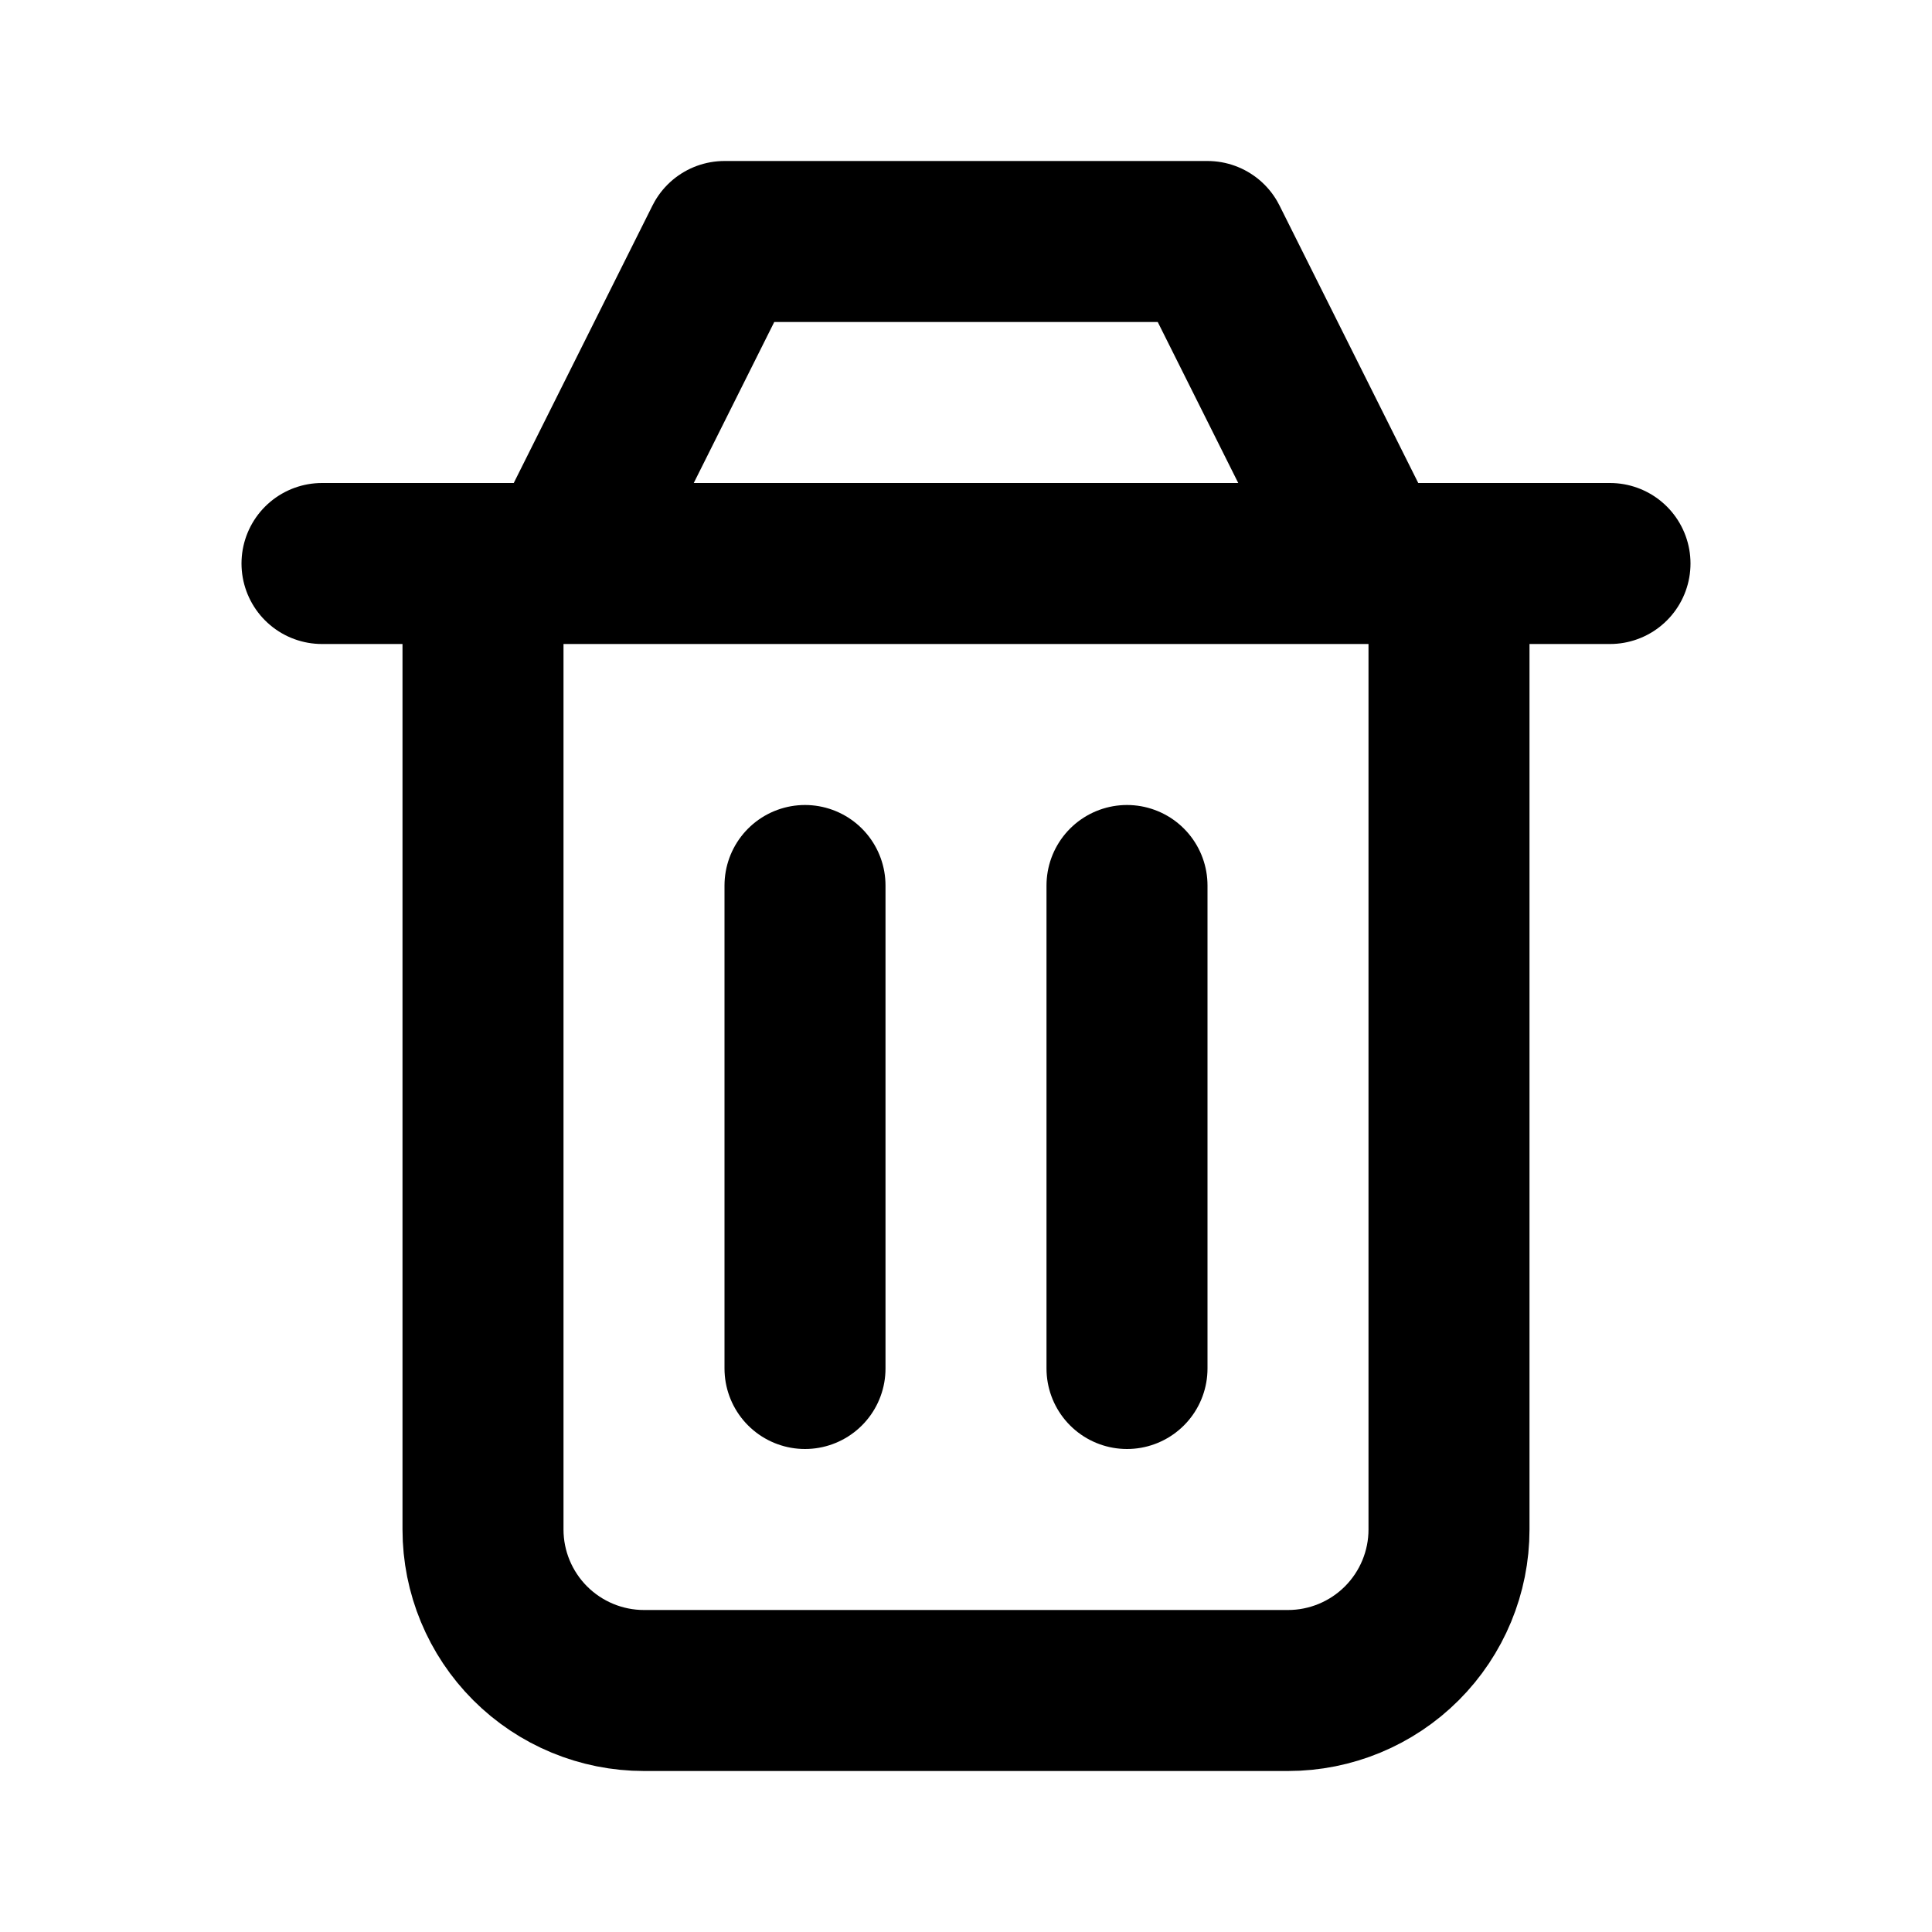
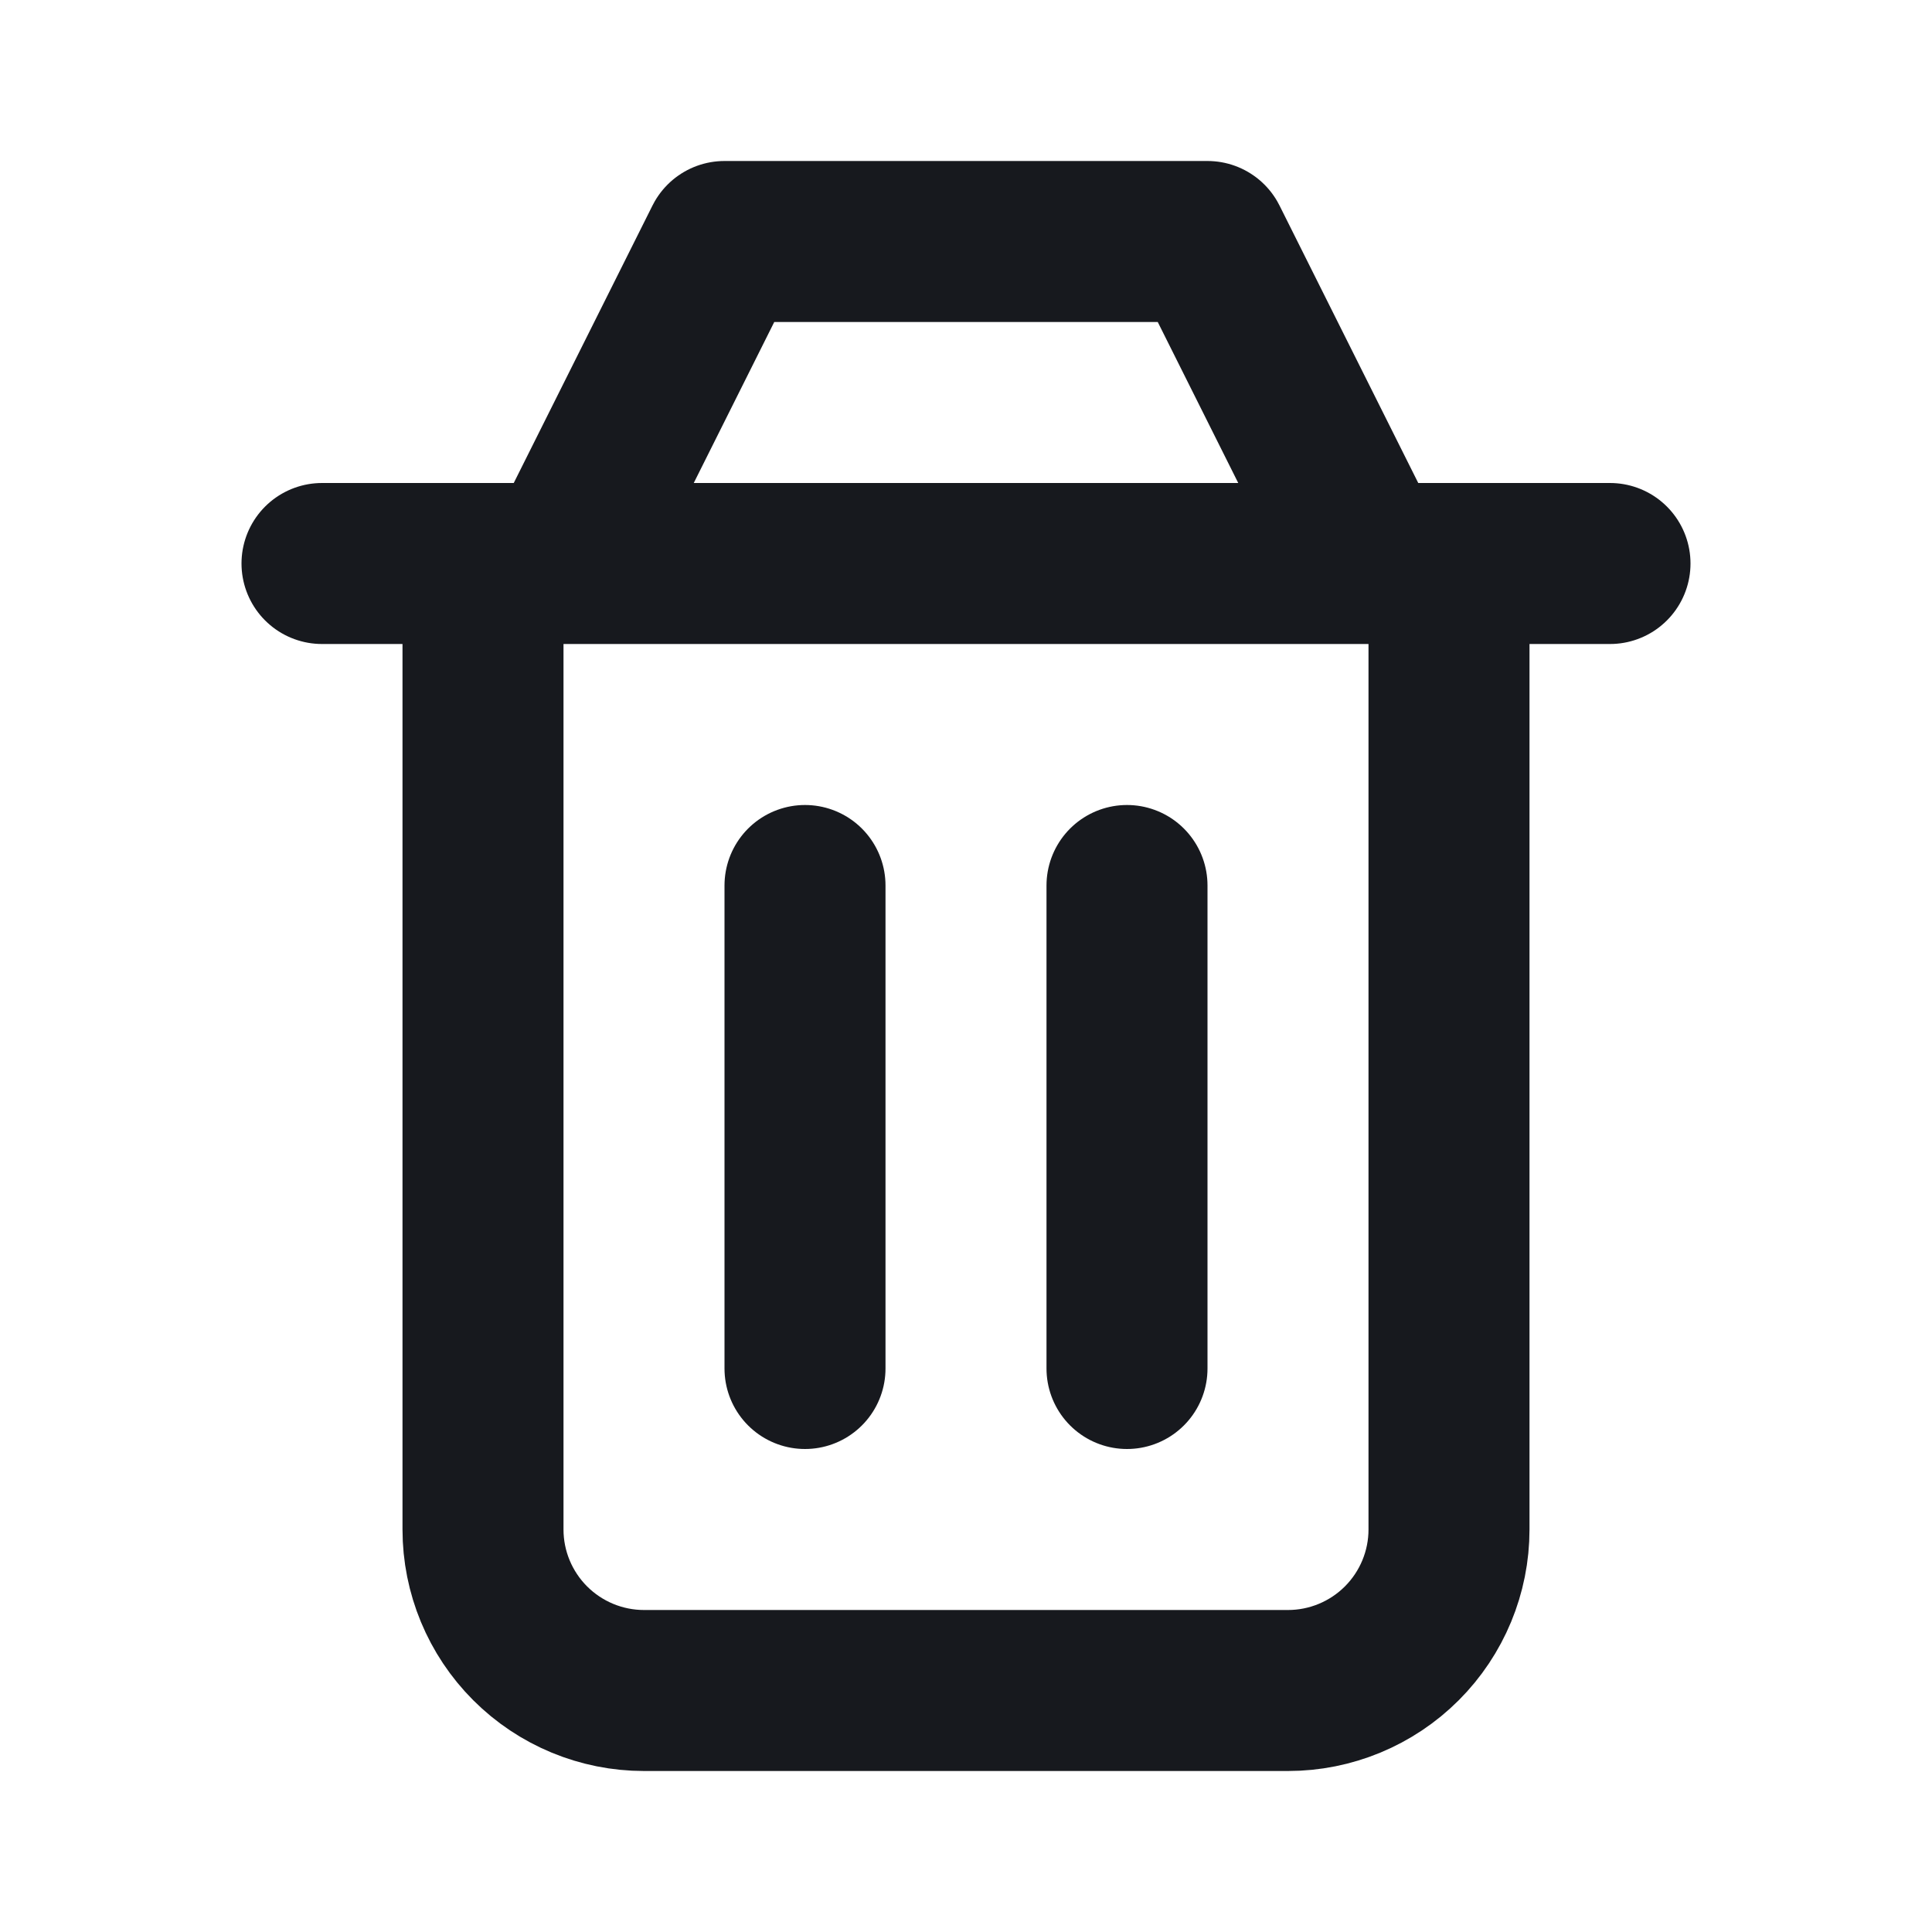
<svg xmlns="http://www.w3.org/2000/svg" preserveAspectRatio="none" overflow="visible" style="display: block;" width="24" height="24" viewBox="0 0 24 24" fill="none">
  <g id="iconamoon:trash">
-     <path id="Vector" d="M14 11V17M10 11V17M6 7V19C6 19.53 6.211 20.039 6.586 20.414C6.961 20.789 7.47 21 8 21H16C16.53 21 17.039 20.789 17.414 20.414C17.789 20.039 18 19.53 18 19V7M4 7H20M7 7L9 3H15L17 7" stroke-width="2" stroke-linecap="round" stroke-linejoin="round" stroke="black" />
+     <path id="Vector" d="M14 11V17M10 11V17M6 7V19C6 19.53 6.211 20.039 6.586 20.414C6.961 20.789 7.47 21 8 21H16C16.53 21 17.039 20.789 17.414 20.414C17.789 20.039 18 19.53 18 19V7M4 7H20M7 7L9 3H15L17 7" stroke-width="2" stroke-linecap="round" stroke-linejoin="round" stroke="#17191E" />
  </g>
</svg>
